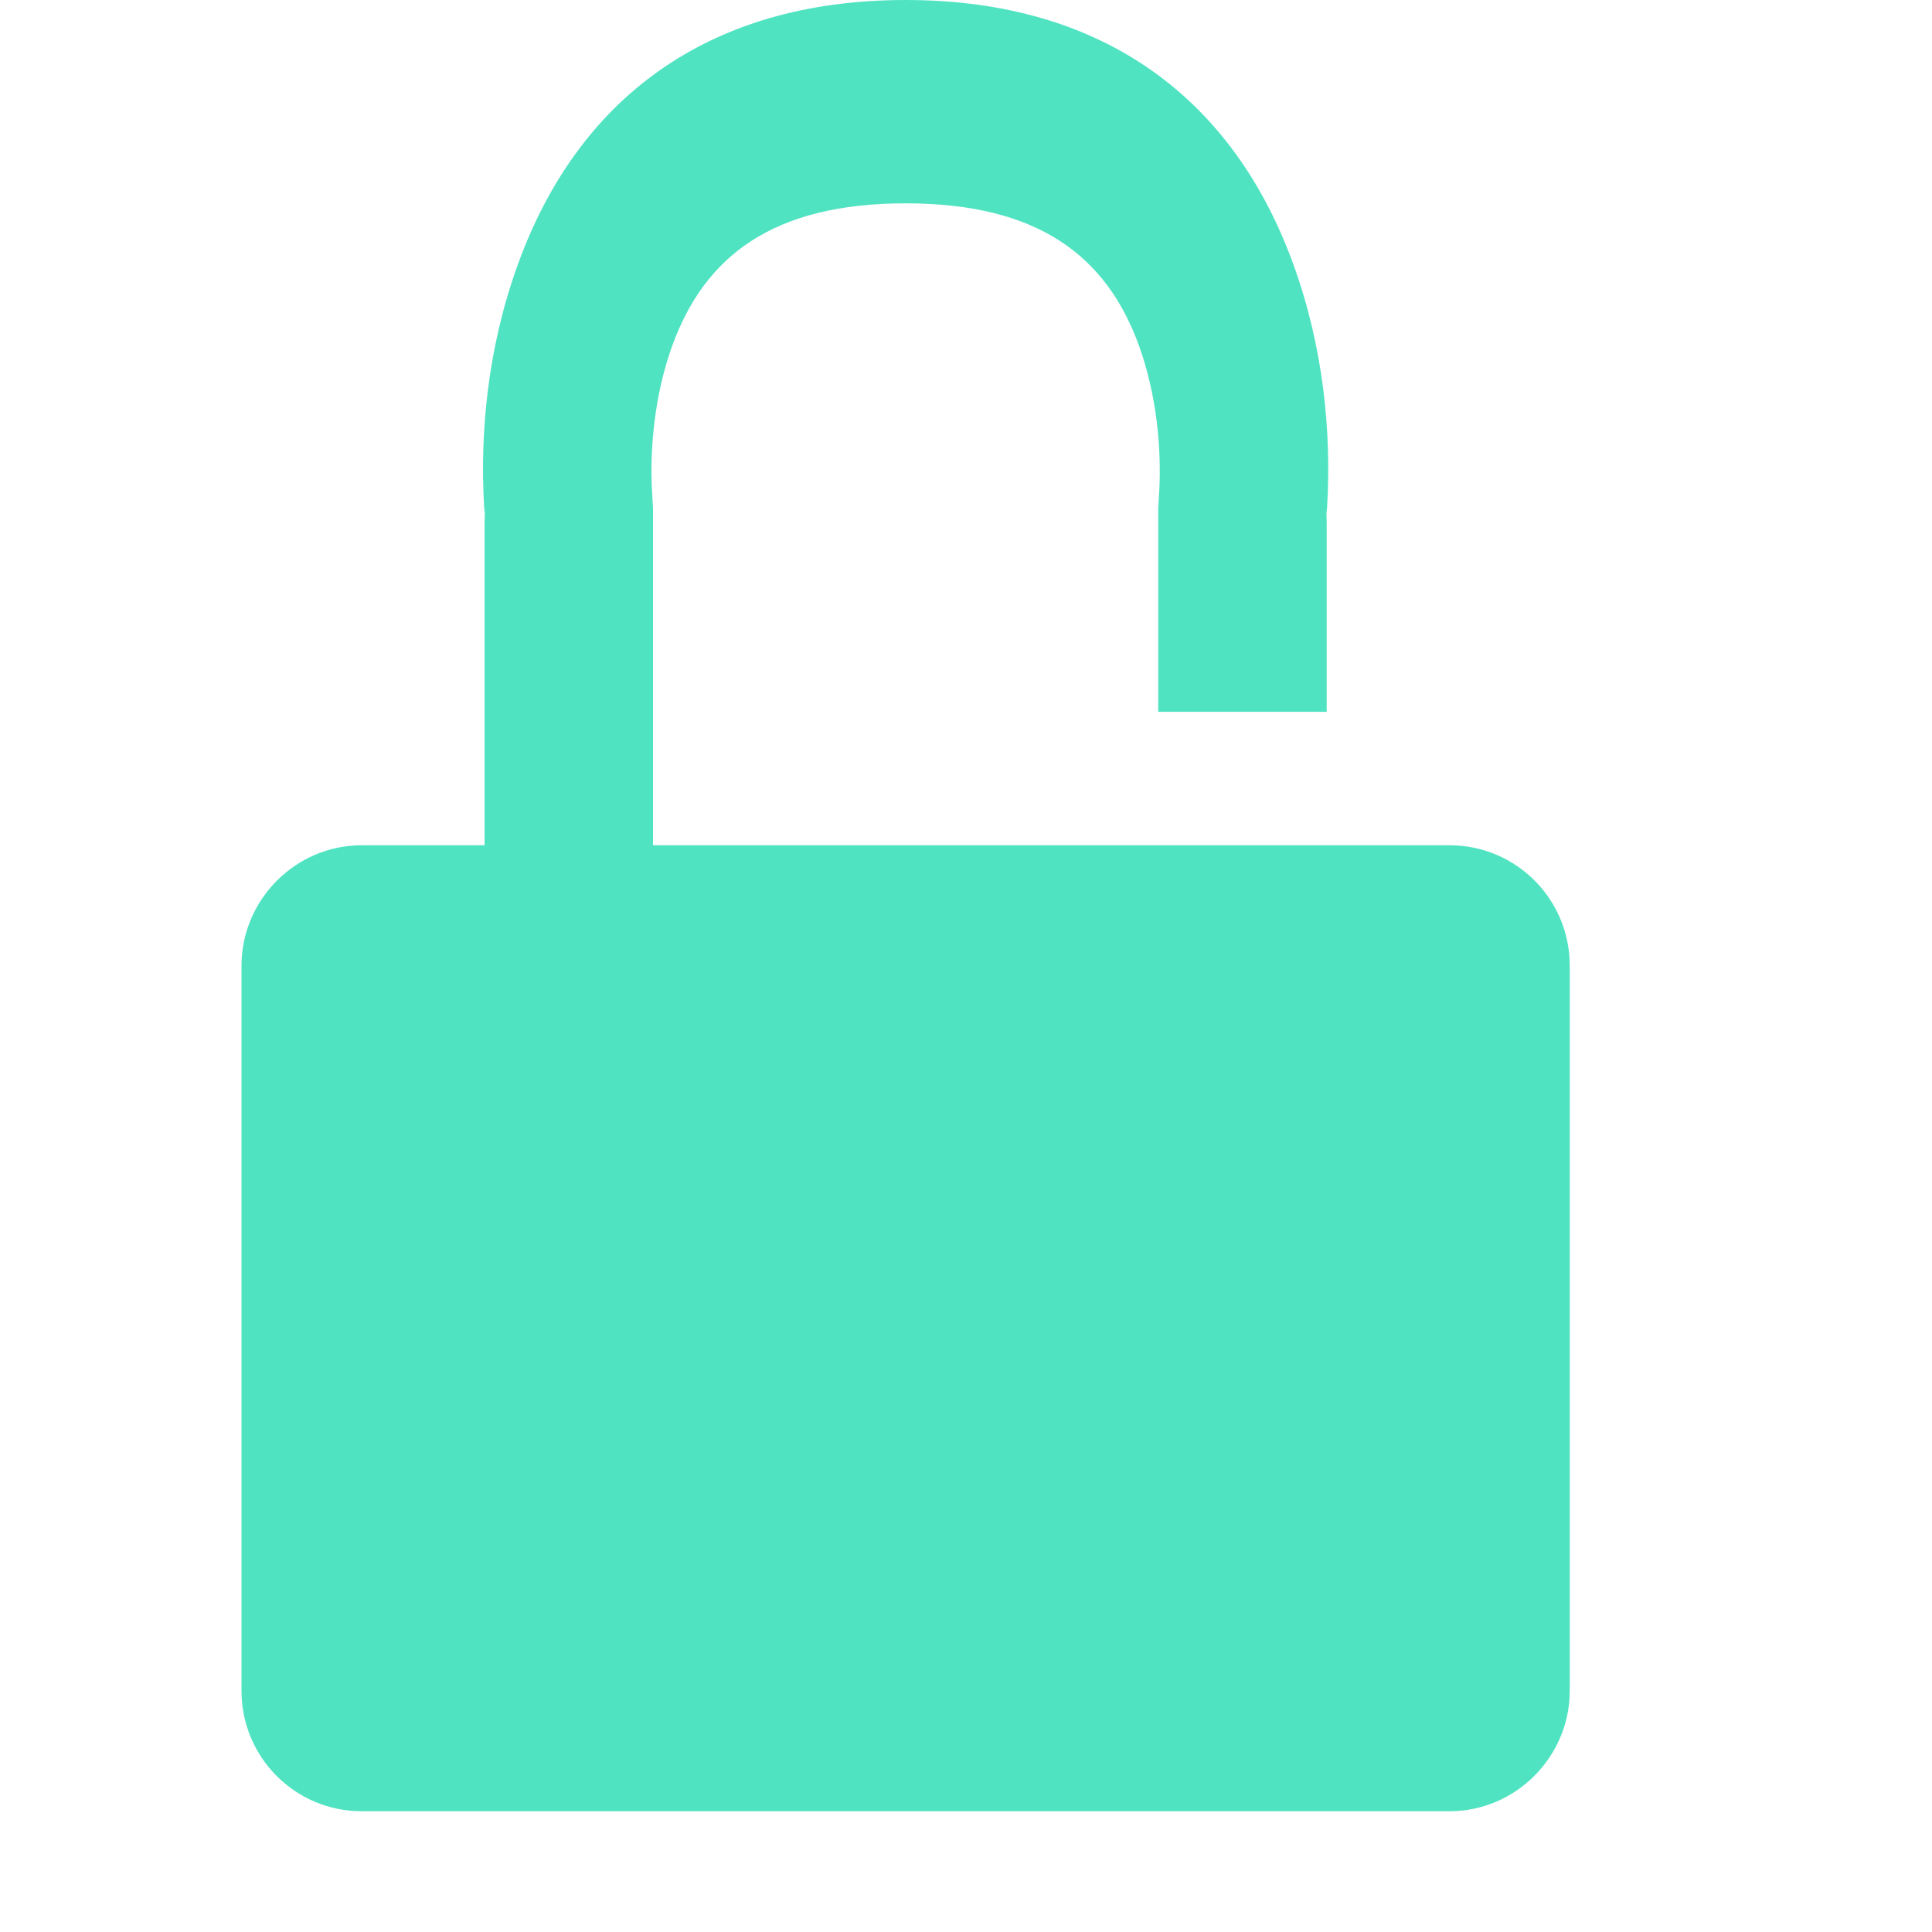
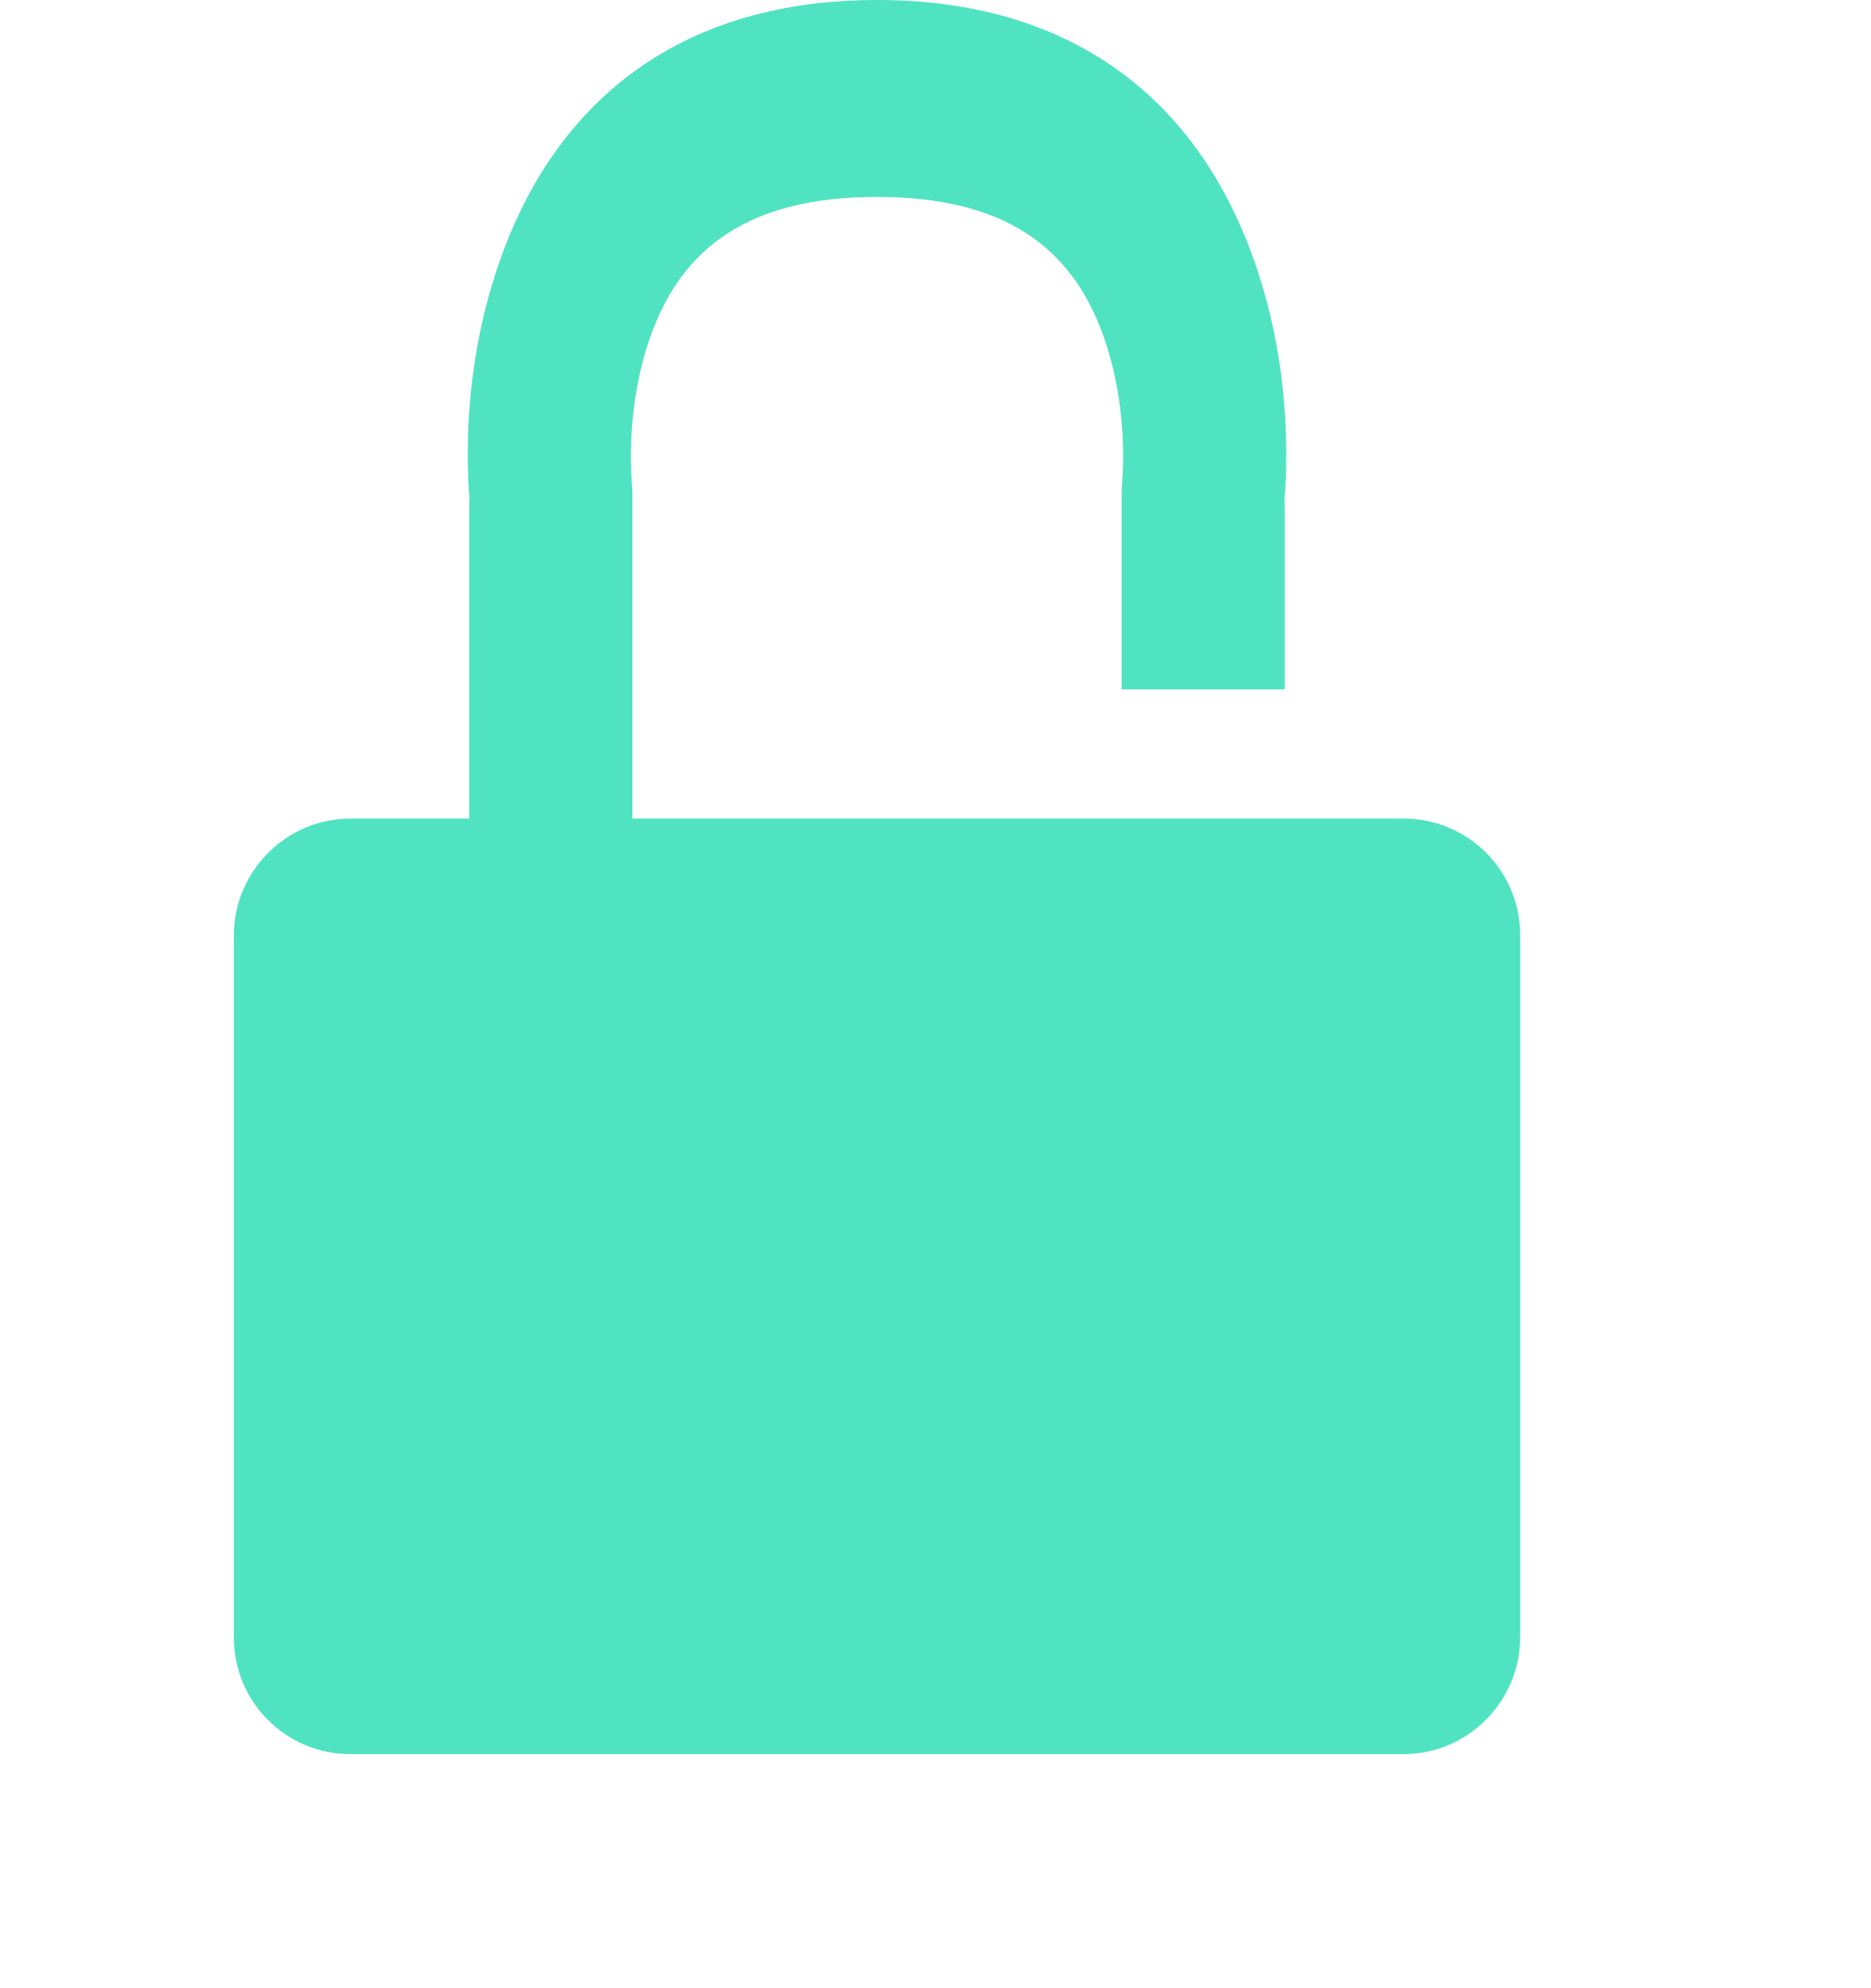
- <svg xmlns="http://www.w3.org/2000/svg" width="16px" height="16px" viewBox="0 0 16 16" version="1.1">
+ <svg xmlns="http://www.w3.org/2000/svg" width="16px" height="17px" viewBox="0 0 16 17" version="1.1">
  <defs />
  <g id="Page-1" stroke="none" stroke-width="1" fill="none" fill-rule="evenodd">
    <g id="lock-open" fill="#50E3C2">
      <path d="M5.408,7 L12.004,7 C12.555,7 13,7.446 13,7.997 L13,14.003 C13,14.547 12.554,15 12.004,15 L2.996,15 C2.445,15 2,14.554 2,14.003 L2,7.997 C2,7.453 2.446,7 2.996,7 L4.013,7 L4.013,4.211 L4.018,4.315 C4.015,4.279 4.012,4.244 4.009,4.19 C3.974,3.582 4.038,2.881 4.289,2.189 C4.782,0.827 5.852,0 7.5,0 C9.147,0 10.217,0.827 10.711,2.189 C10.962,2.881 11.026,3.582 10.991,4.19 C10.988,4.244 10.985,4.279 10.982,4.315 L10.987,4.211 L10.987,5.895 L9.592,5.895 L9.592,4.211 L9.598,4.106 C9.597,4.114 9.598,4.096 9.6,4.074 C9.62,3.714 9.579,3.268 9.433,2.864 C9.164,2.121 8.599,1.684 7.5,1.684 C6.401,1.684 5.836,2.121 5.567,2.864 C5.421,3.268 5.38,3.713 5.4,4.074 C5.402,4.096 5.403,4.114 5.402,4.106 L5.408,4.211 L5.408,7 L5.408,7 Z" id="public" />
    </g>
  </g>
</svg>
